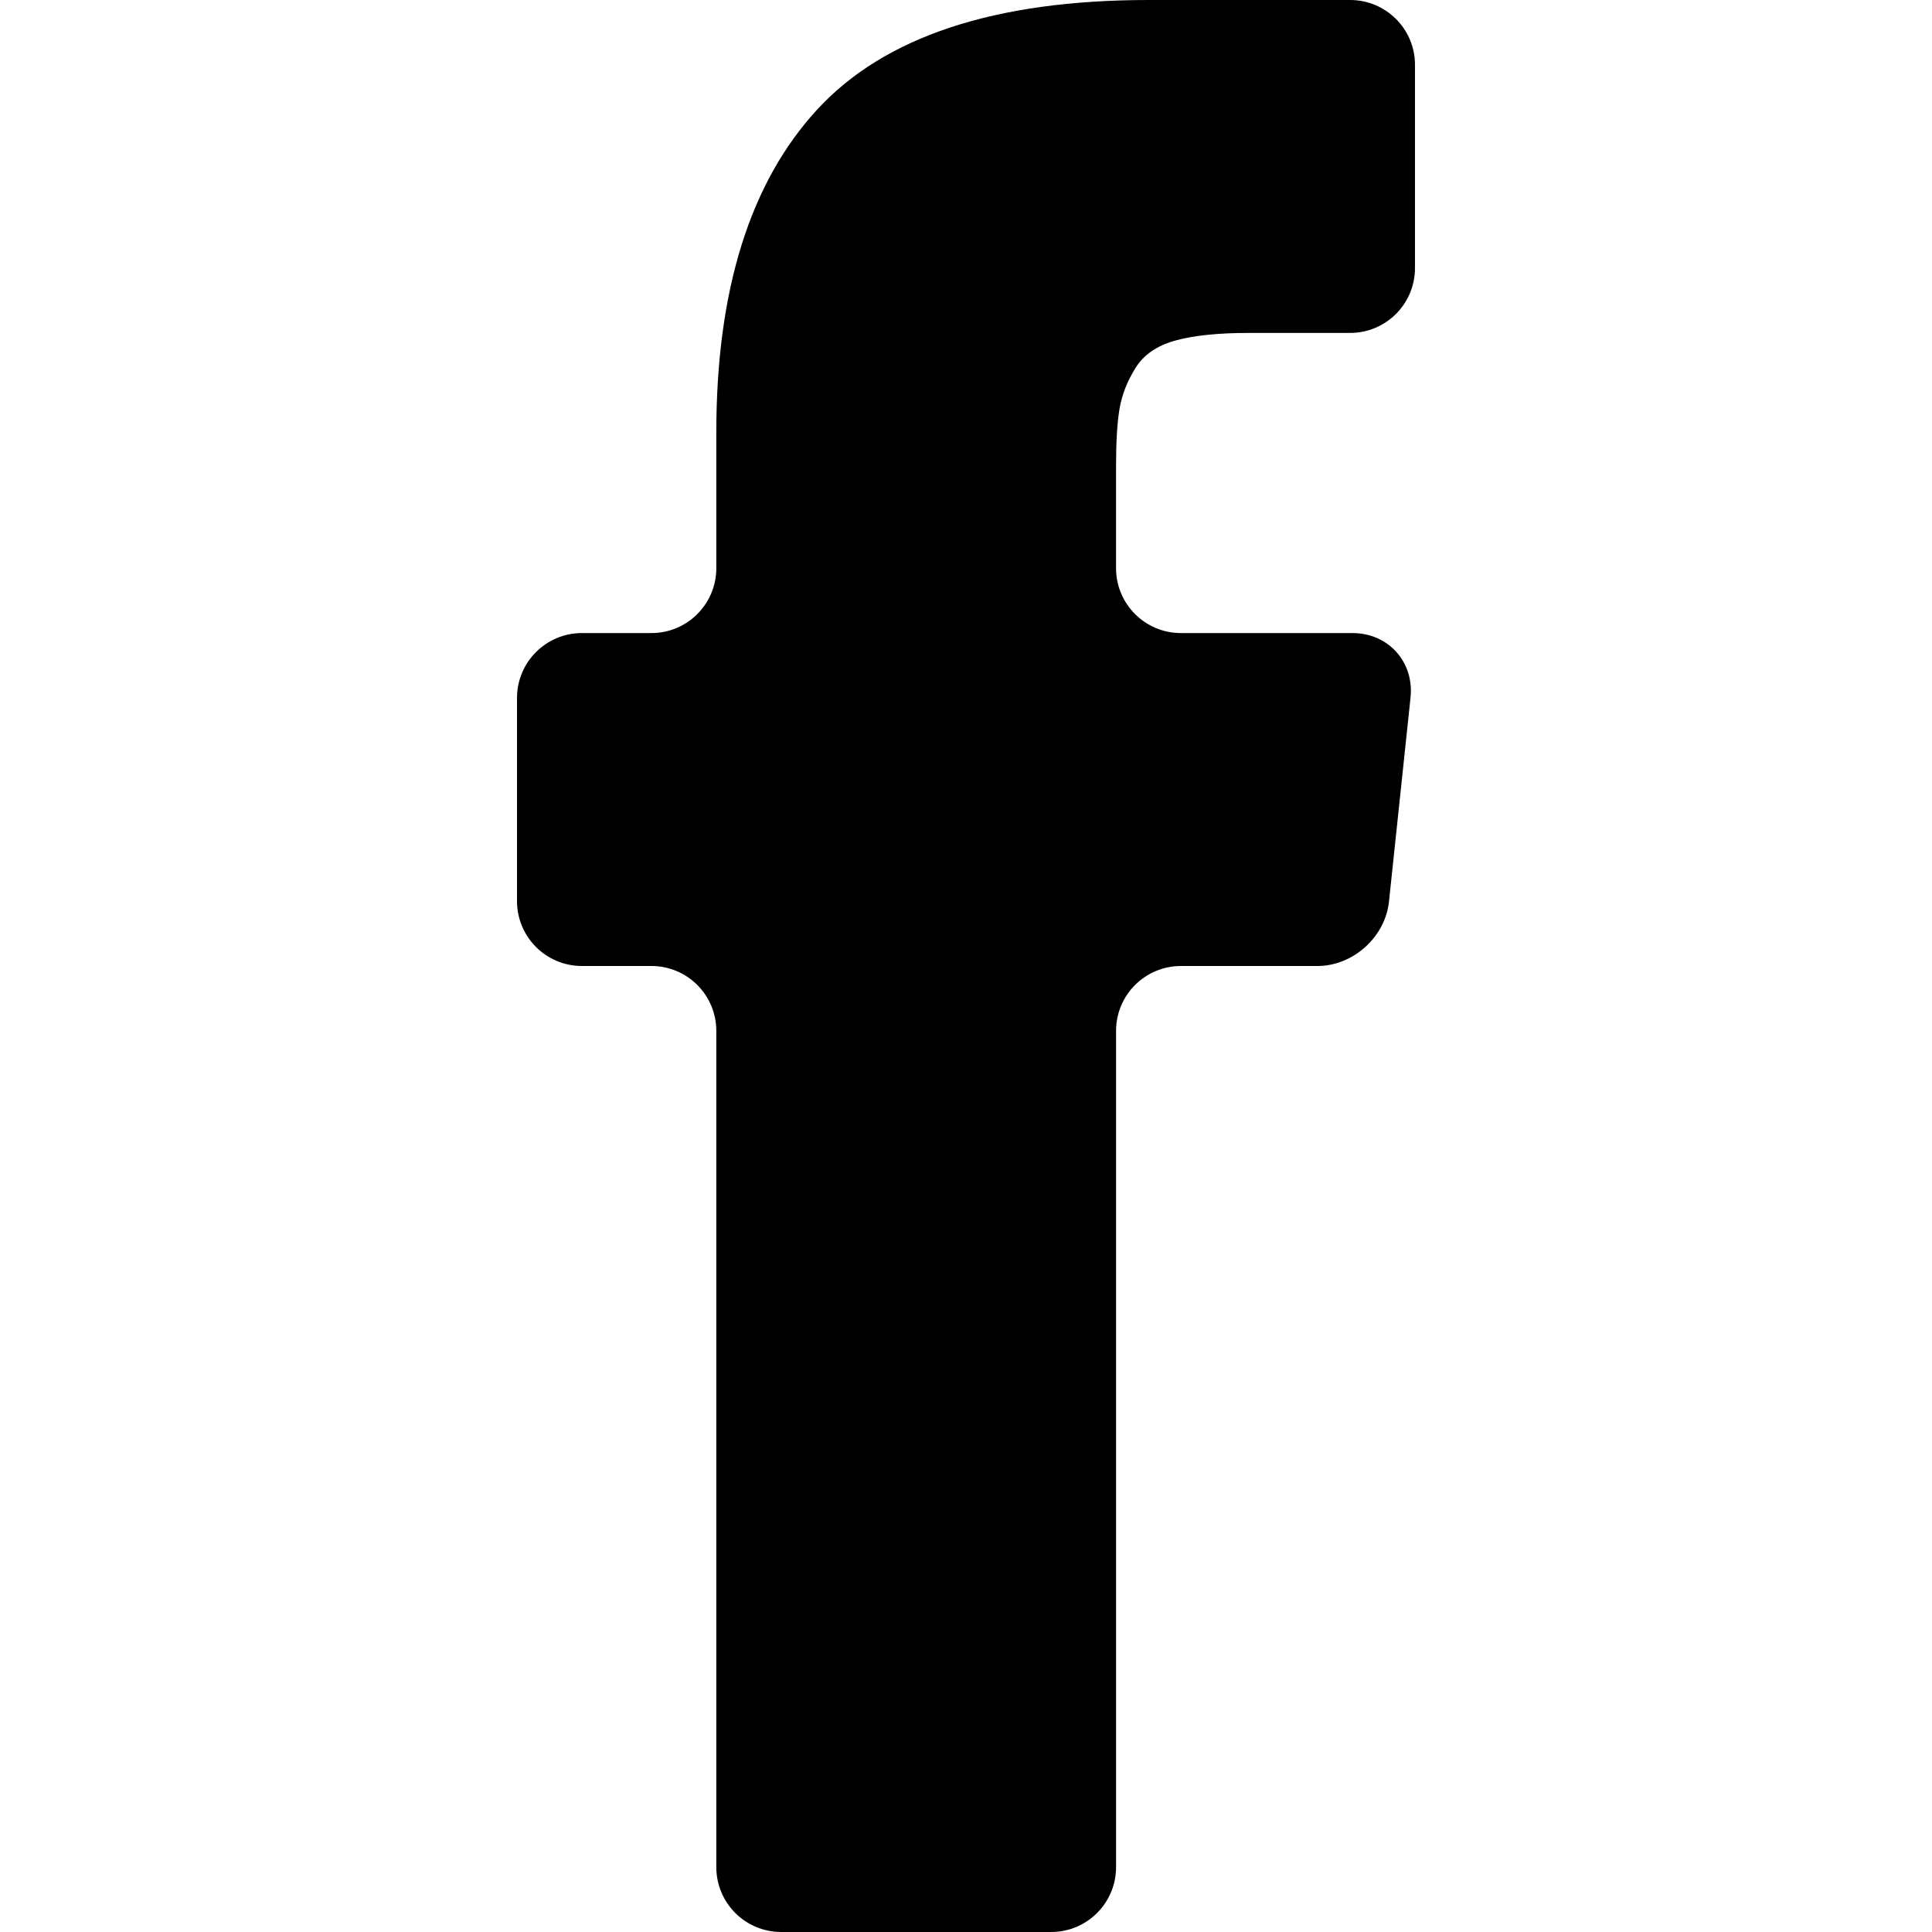
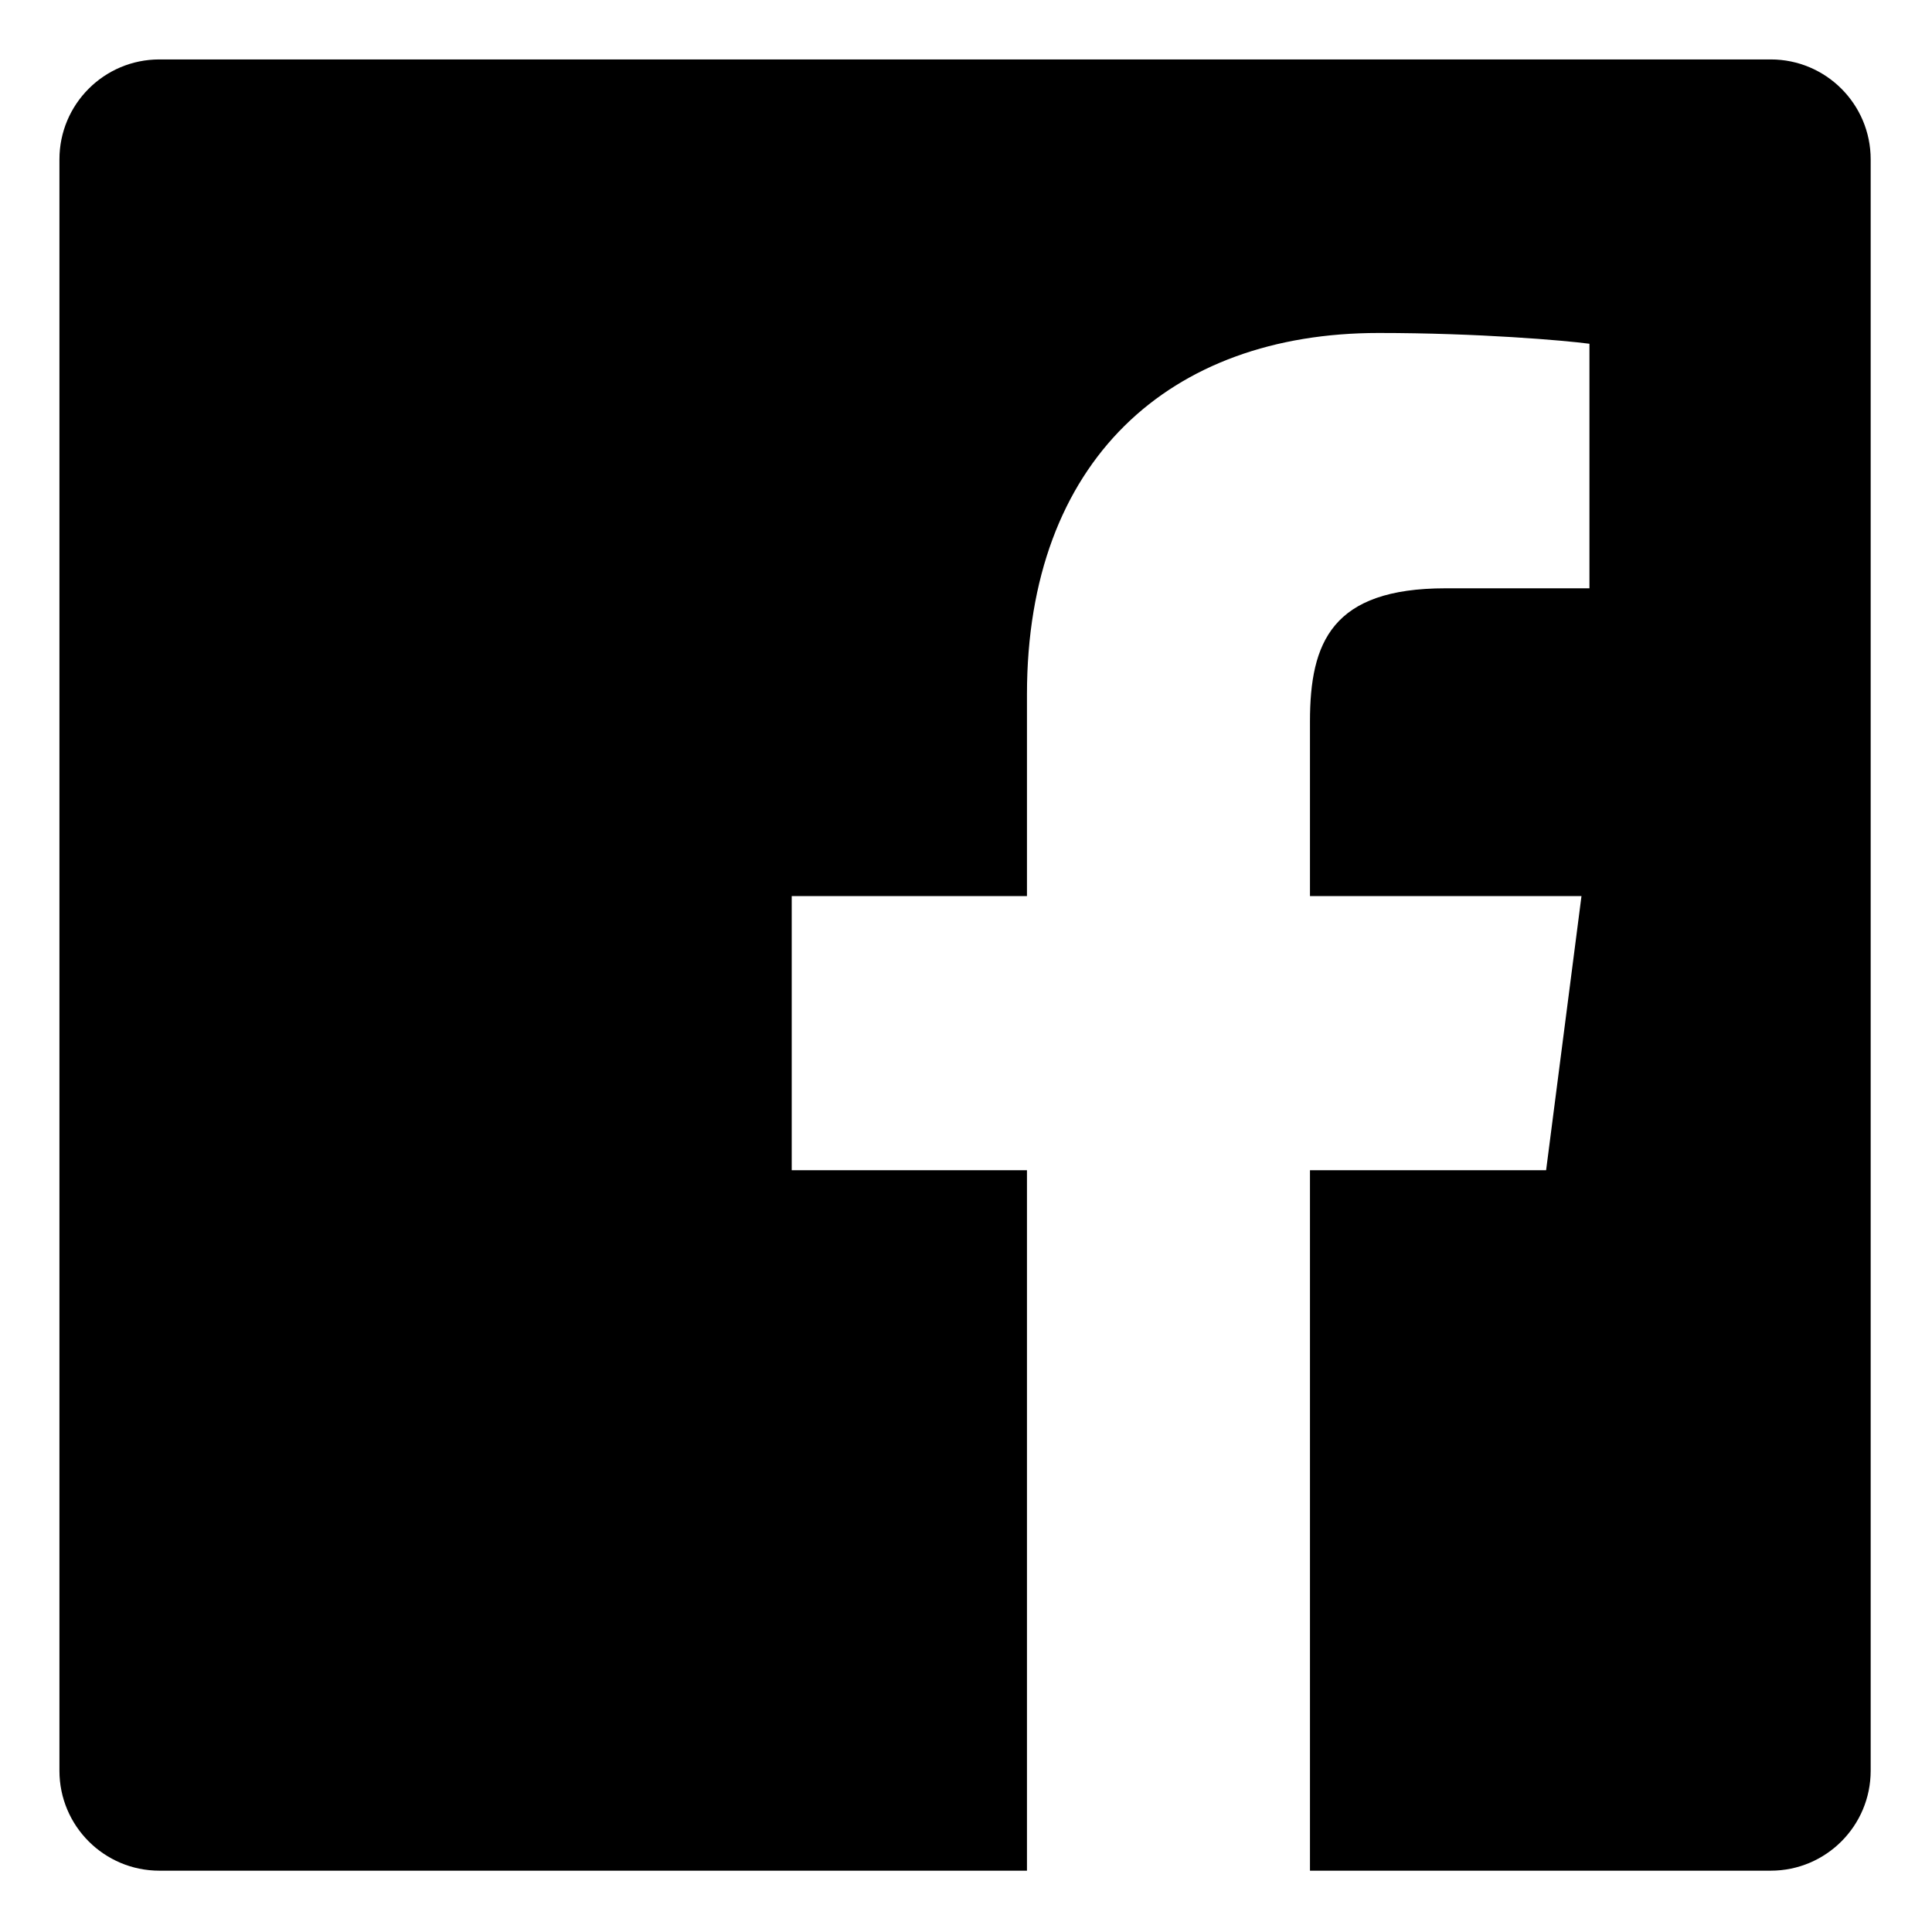
- <svg xmlns="http://www.w3.org/2000/svg" x="0px" y="0px" width="546.773px" height="546.773px" viewBox="0 0 546.773 546.773" style="enable-background:new 0 0 546.773 546.773;" xml:space="preserve">
-   <path d="M382.1,0h-56.953c-43.574,0-74.872,10.343-93.893,31.022c-19.027,20.686-28.532,51.151-28.532,91.408v38.373    c0,10.141-8.219,18.36-18.36,18.36H164.68c-10.141,0-18.36,8.219-18.36,18.36v57.503c0,10.141,8.219,18.36,18.36,18.36h19.682    c10.141,0,18.36,8.219,18.36,18.36v236.666c0,10.141,8.219,18.36,18.36,18.36h76.414c10.141,0,18.36-8.22,18.36-18.36V291.747    c0-10.142,8.22-18.36,18.36-18.36h38.592c10.142,0,19.224-8.176,20.289-18.256l6.095-57.712    c1.065-10.085-6.291-18.256-16.433-18.256h-48.549c-10.141,0-18.36-8.219-18.36-18.36v-28.752c0-7.075,0.331-12.552,0.997-16.426    c0.661-3.868,2.154-7.681,4.48-11.445c2.319-3.757,6.083-6.358,11.279-7.797c5.195-1.438,12.111-2.16,20.734-2.16h28.752    c10.141,0,18.359-8.219,18.359-18.36V18.36C400.459,8.219,392.24,0,382.1,0z" />
+ <svg xmlns="http://www.w3.org/2000/svg" height="682.667pt" viewBox="-21 -21 682.667 682.667" width="682.667pt">
+   <path d="m604.672 0h-569.375c-19.496.012-35.301 15.824-35.297 35.328v569.375c.012 19.496 15.824 35.301 35.328 35.297h306.547v-247.5h-83.125v-96.875h83.125v-71.293c0-82.676 50.473-127.676 124.223-127.676 35.324 0 65.68 2.633 74.527 3.809v86.41h-50.855c-40.125 0-47.895 19.066-47.895 47.051v61.699h95.938l-12.5 96.875h-83.438v247.5h162.797c19.508.004 35.324-15.805 35.328-35.312 0-.004 0-.008 0-.016v-569.375c-.008-19.496-15.824-35.301-35.328-35.297zm0 0" />
</svg>
